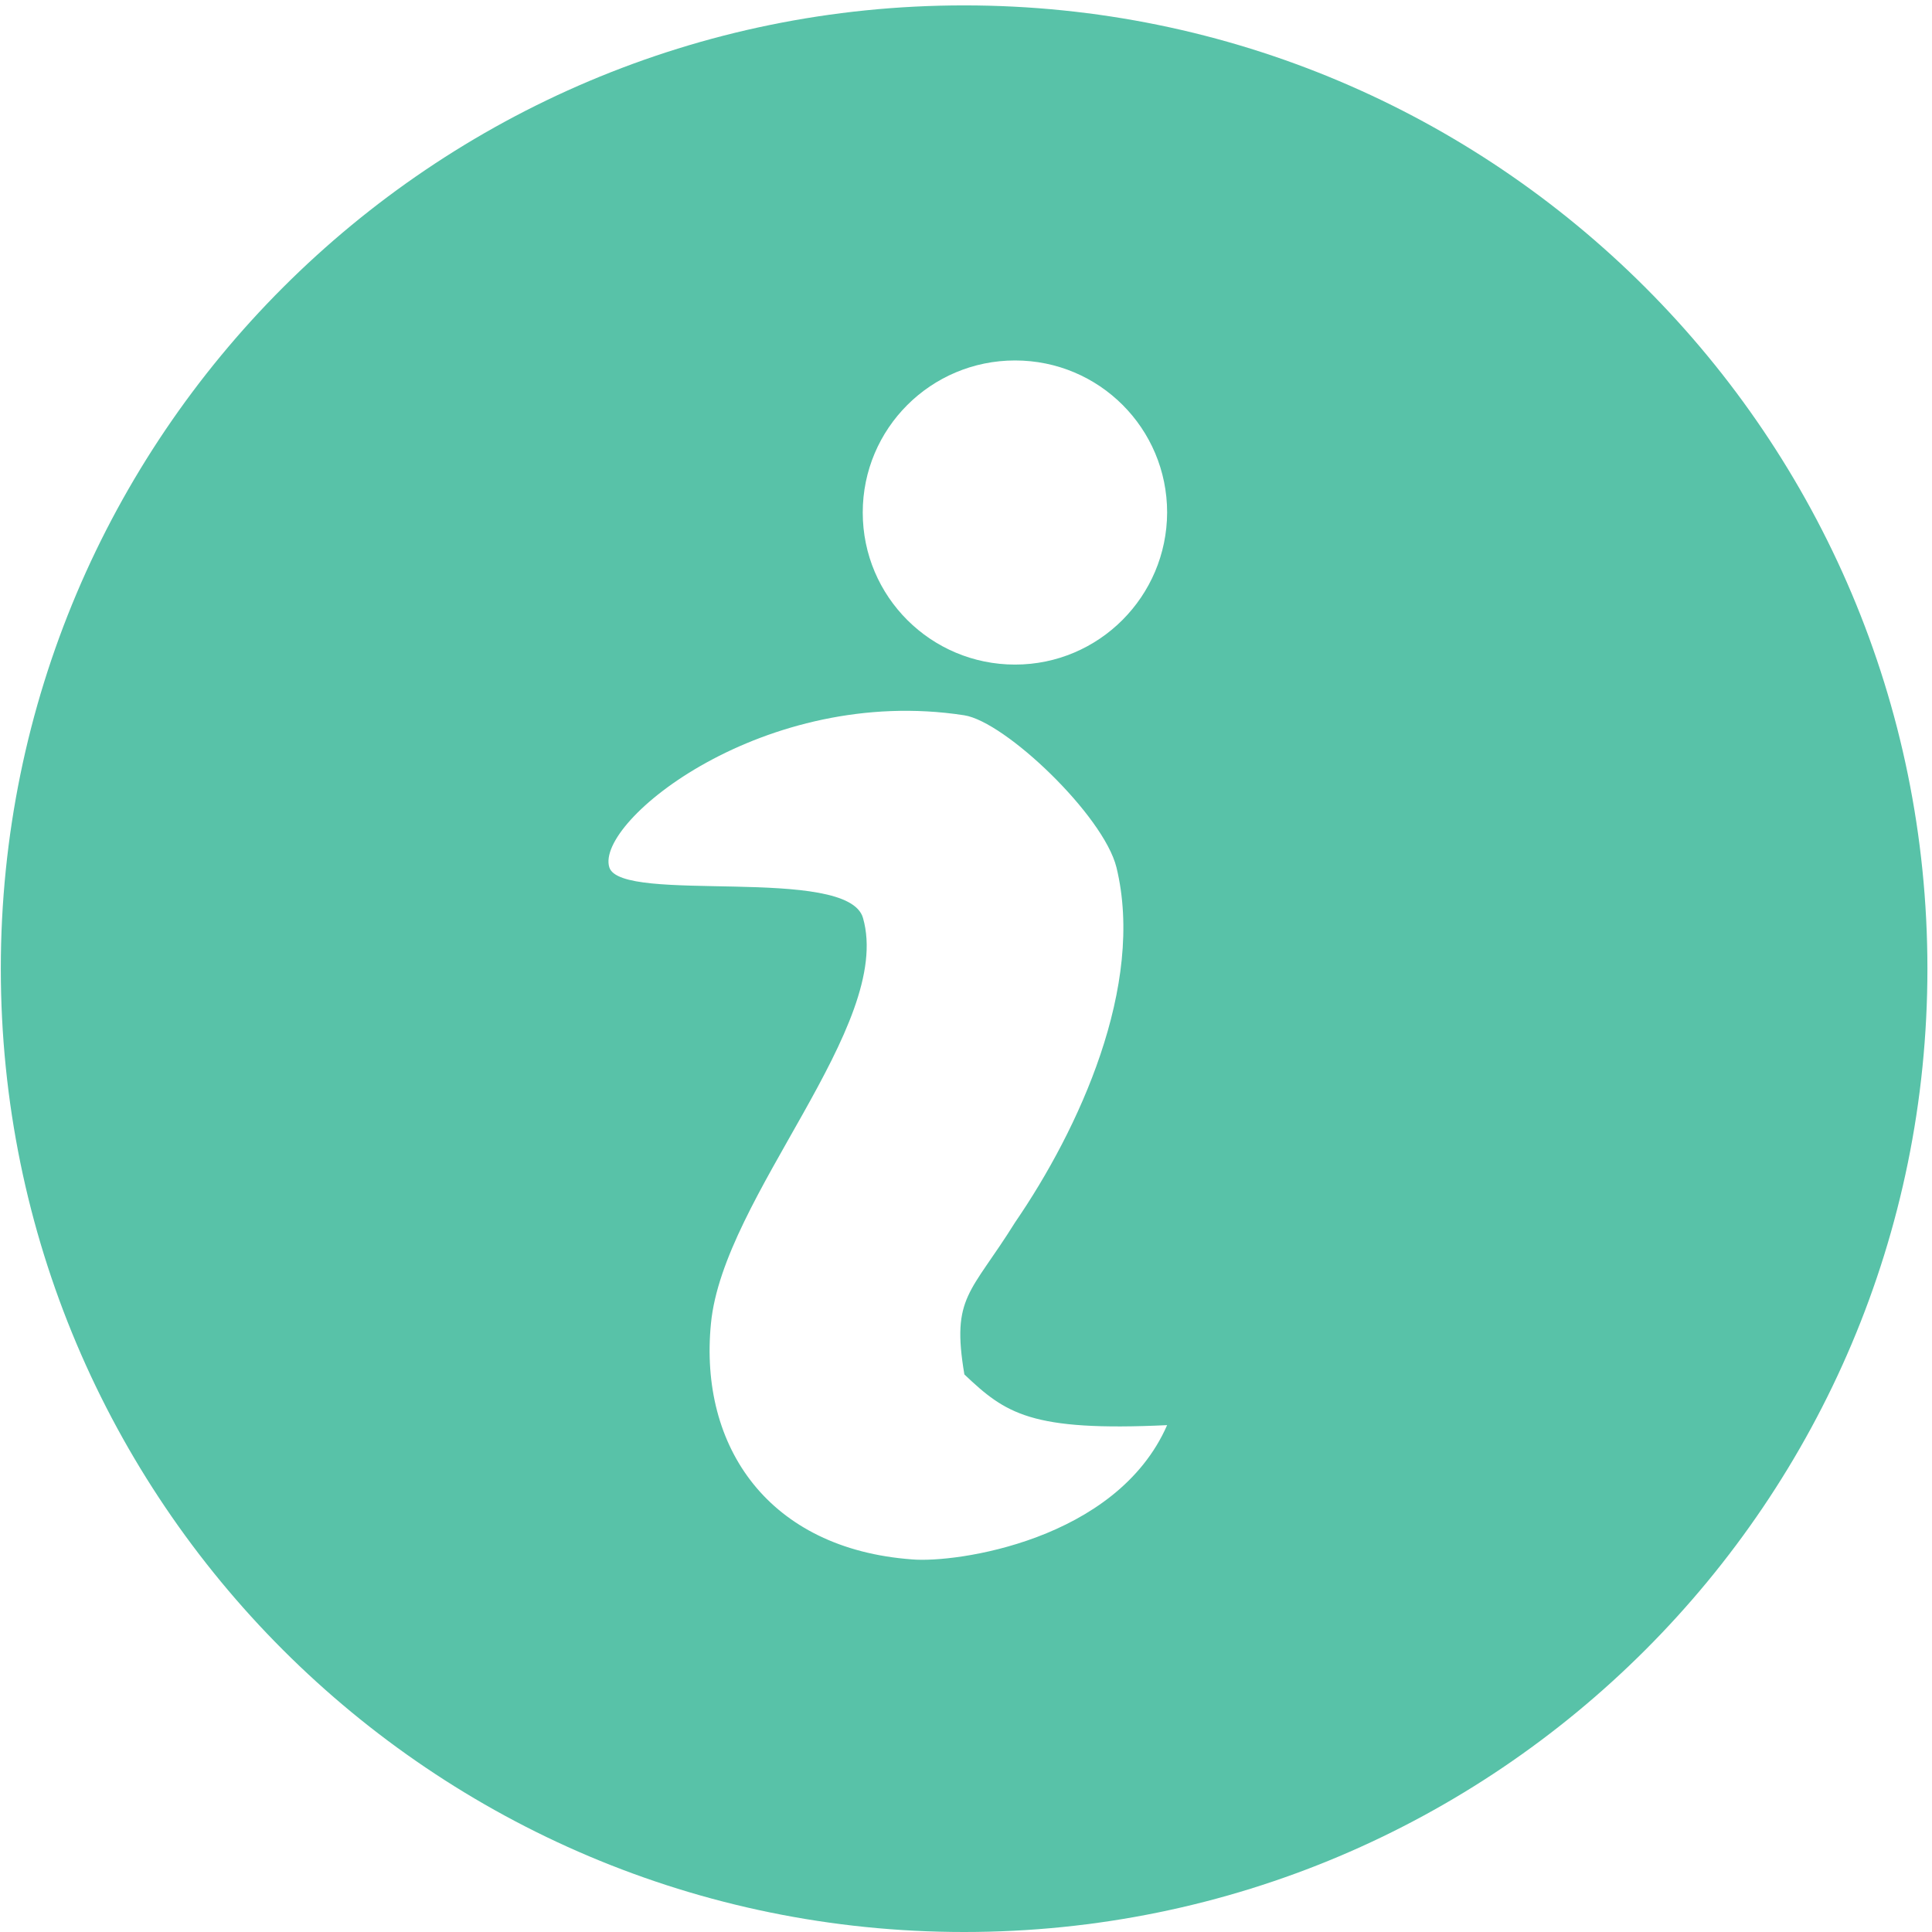
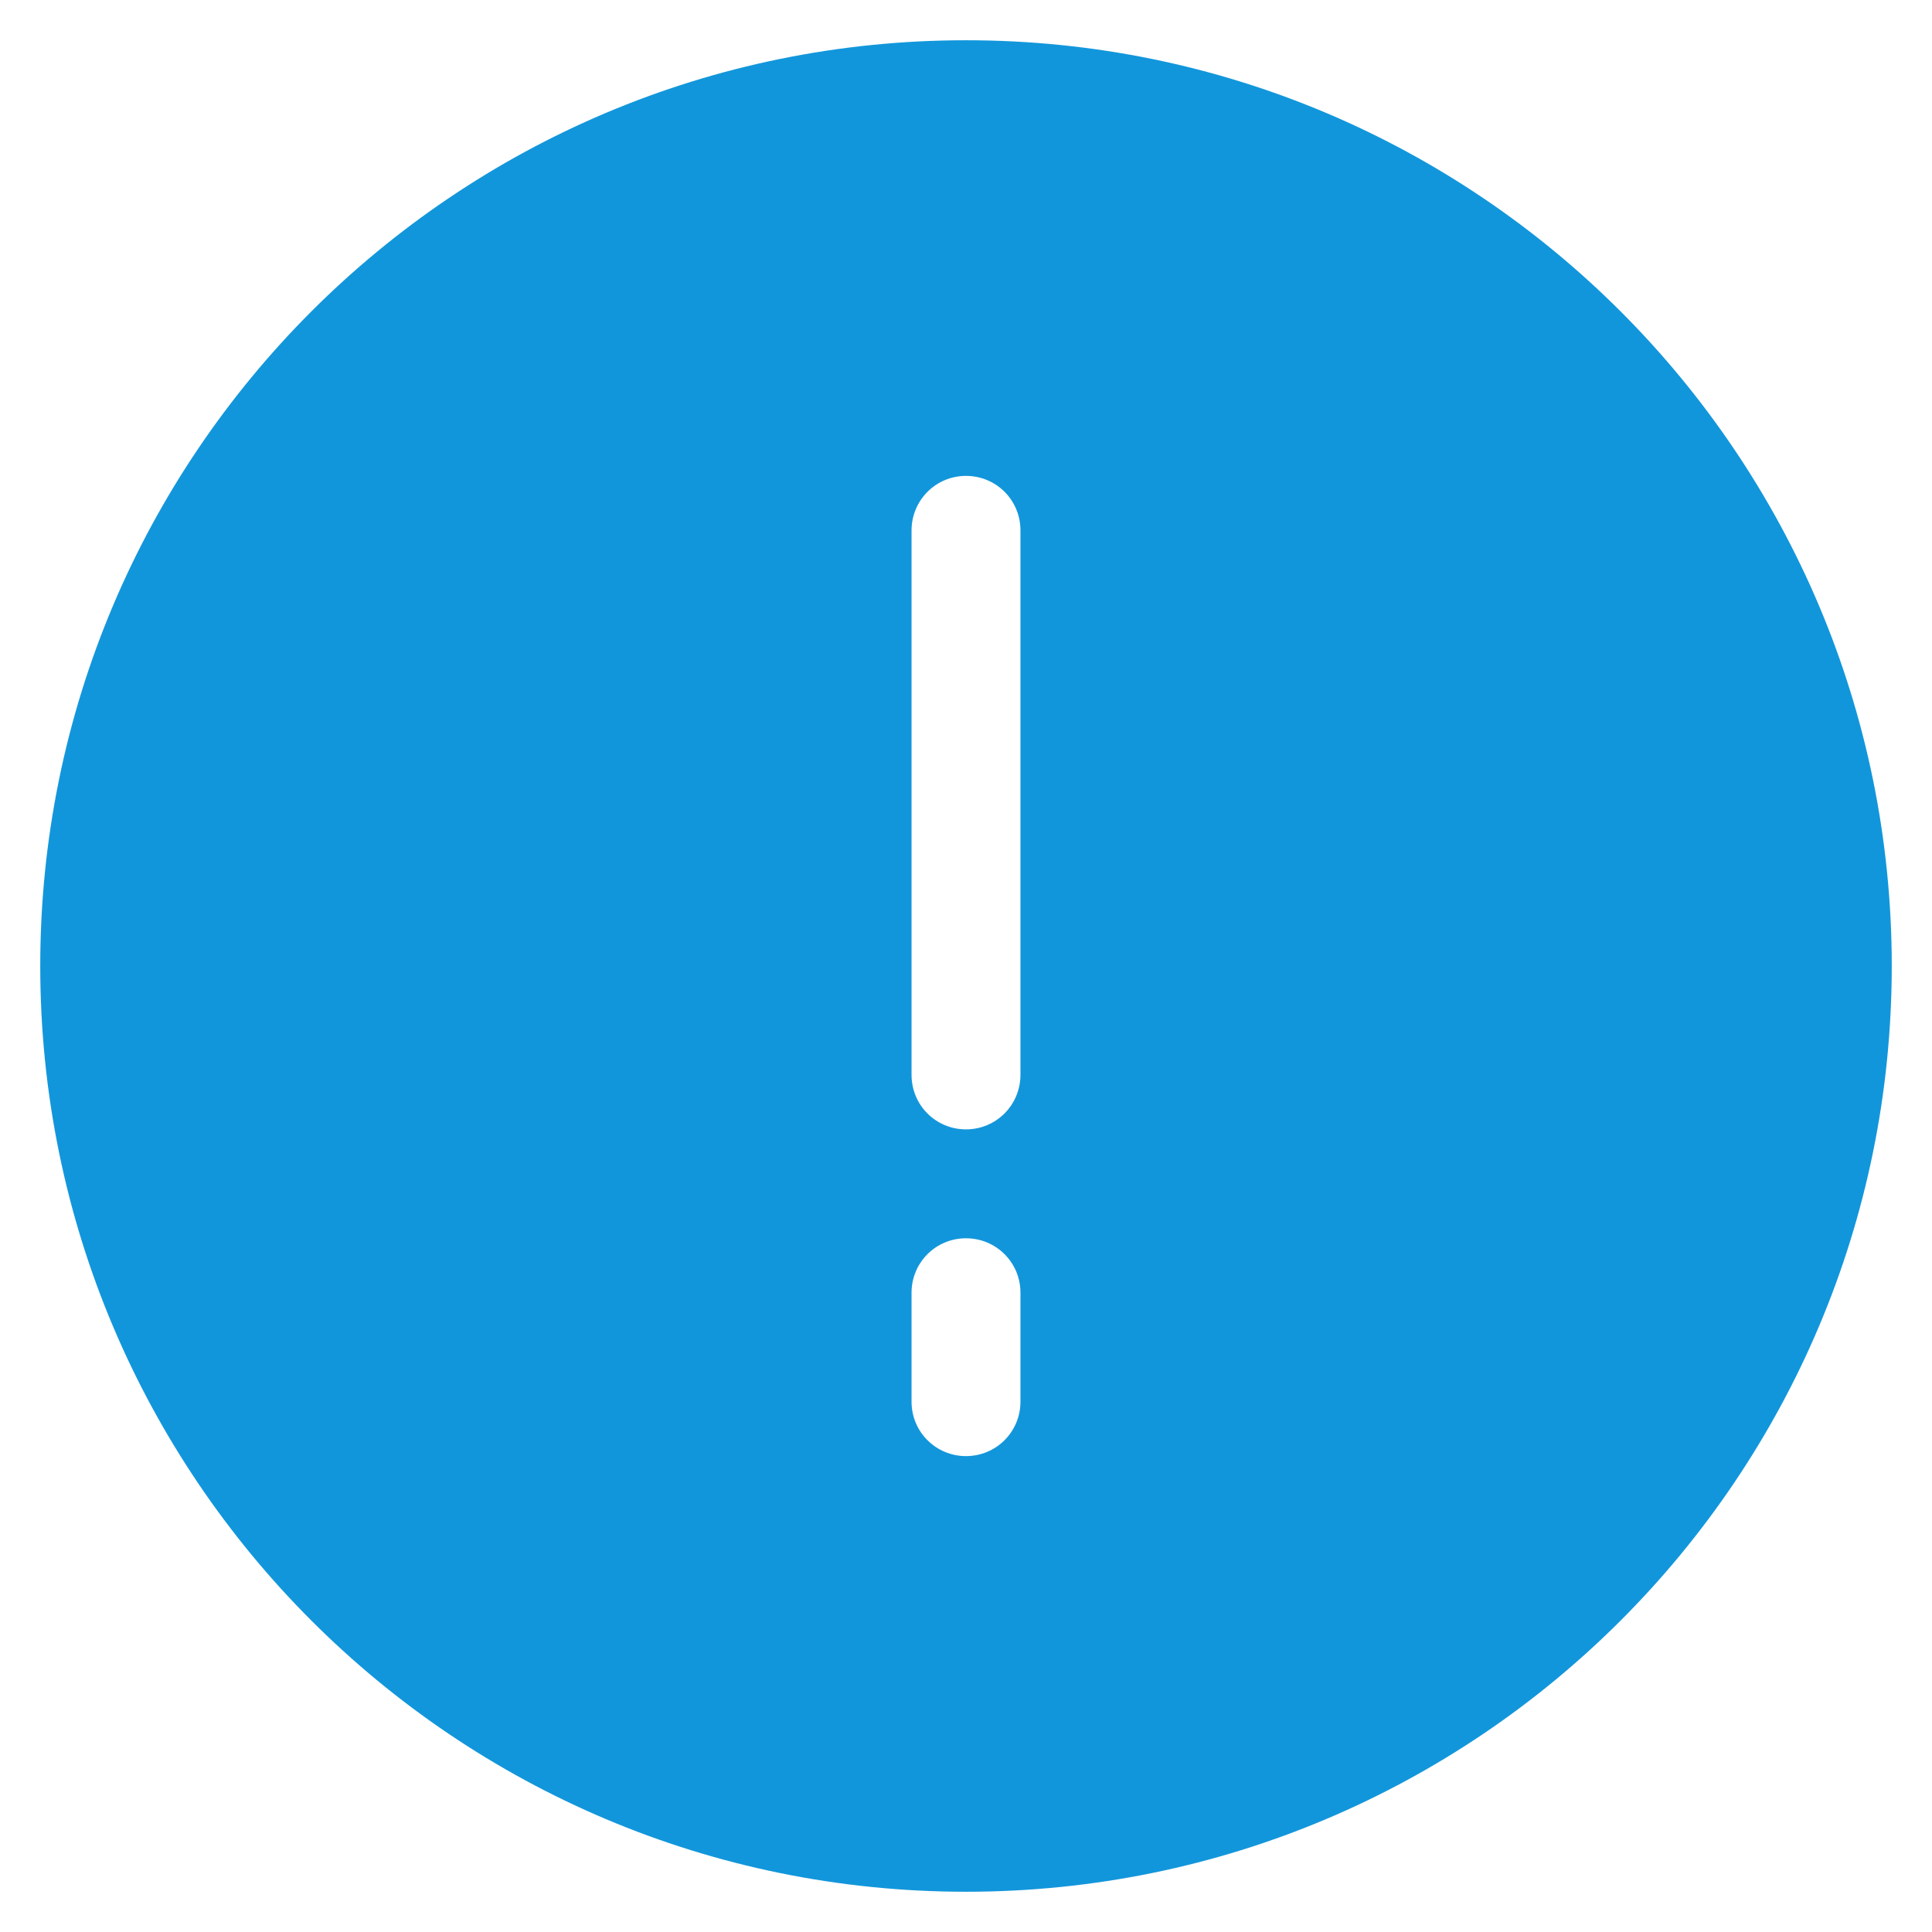
- <svg xmlns="http://www.w3.org/2000/svg" t="1510197557872" class="icon" style="" viewBox="0 0 1024 1024" version="1.1" p-id="3854" width="128" height="128">
+ <svg xmlns="http://www.w3.org/2000/svg" t="1510888242387" class="icon" style="" viewBox="0 0 1024 1024" version="1.1" p-id="1858" width="128" height="128">
  <defs>
    <style type="text/css" />
  </defs>
-   <path d="M511 2.858C229.064 2.858 0.429 231.35 0.429 513.429s228.635 510.571 510.571 510.571c282.079 0 510.571-228.492 510.571-510.571S793.078 2.858 511 2.858zM483.421 826.516c-75.878-5.573-113.032-59.445-106.601-125.035 6.43-67.304 96.884-157.758 80.594-214.917-8.002-28.294-128.322-7.145-134.466-26.865-7.574-24.435 82.452-96.884 188.052-80.594 21.72 3.287 73.878 53.015 80.737 80.594 15.29 62.732-20.006 139.039-53.729 188.195-23.578 37.868-33.867 39.154-26.865 80.594 21.863 20.72 35.153 30.294 107.459 26.865-26.865 61.303-112.174 73.163-135.181 71.163z m54.587-474.275c-44.584 0-80.737-36.01-80.737-80.594s36.153-80.594 80.737-80.594 80.594 36.01 80.594 80.594c-0.143 44.441-36.153 80.594-80.594 80.594z" fill="#58C2A8" p-id="3855" />
+   <path d="M512 1002.667C782.988 1002.667 1002.667 782.988 1002.667 512 1002.667 241.012 782.988 21.333 512 21.333 241.012 21.333 21.333 241.012 21.333 512 21.333 782.988 241.012 1002.667 512 1002.667ZM483.137 281.169C483.137 265.19 495.948 252.235 512 252.235 527.94 252.235 540.863 264.973 540.863 281.169L540.863 569.654C540.863 585.634 528.052 598.588 512 598.588 496.06 598.588 483.137 585.851 483.137 569.654L483.137 281.169ZM483.137 685.149C483.137 669.224 495.948 656.314 512 656.314 527.94 656.314 540.863 669.11 540.863 685.149L540.863 742.929C540.863 758.855 528.052 771.765 512 771.765 496.06 771.765 483.137 758.968 483.137 742.929L483.137 685.149Z" p-id="1859" fill="#1296db" />
</svg>
